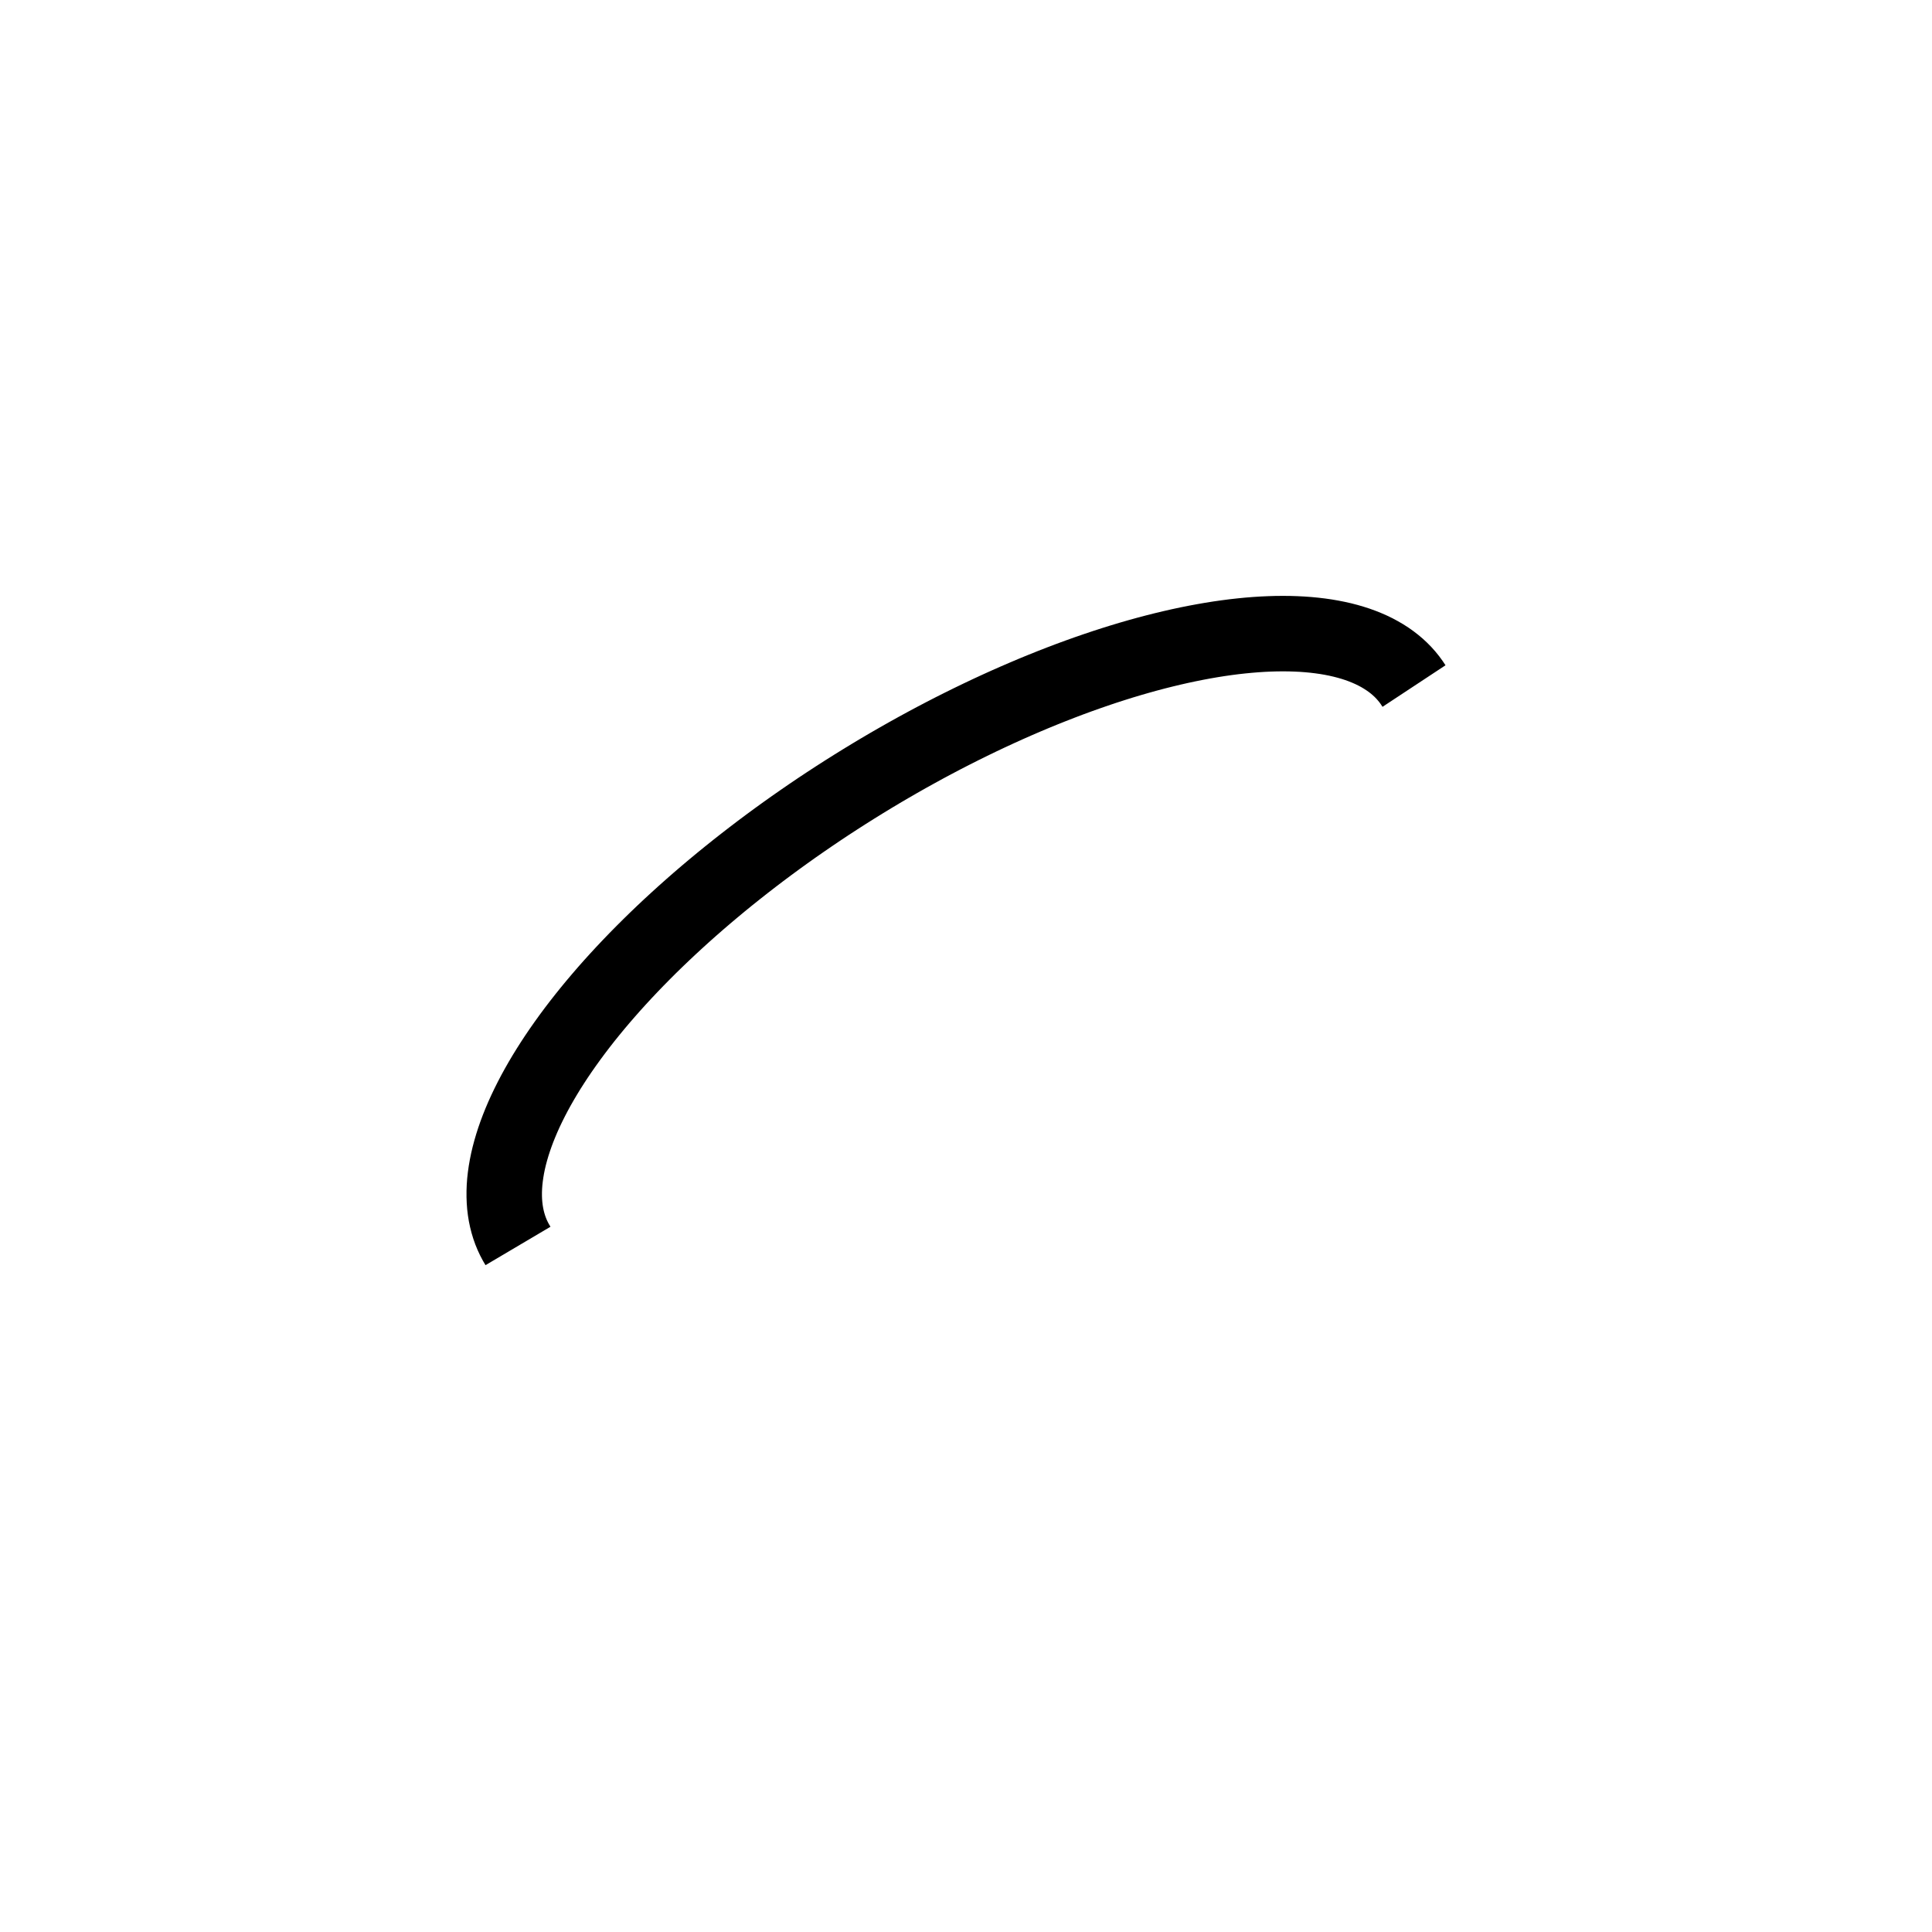
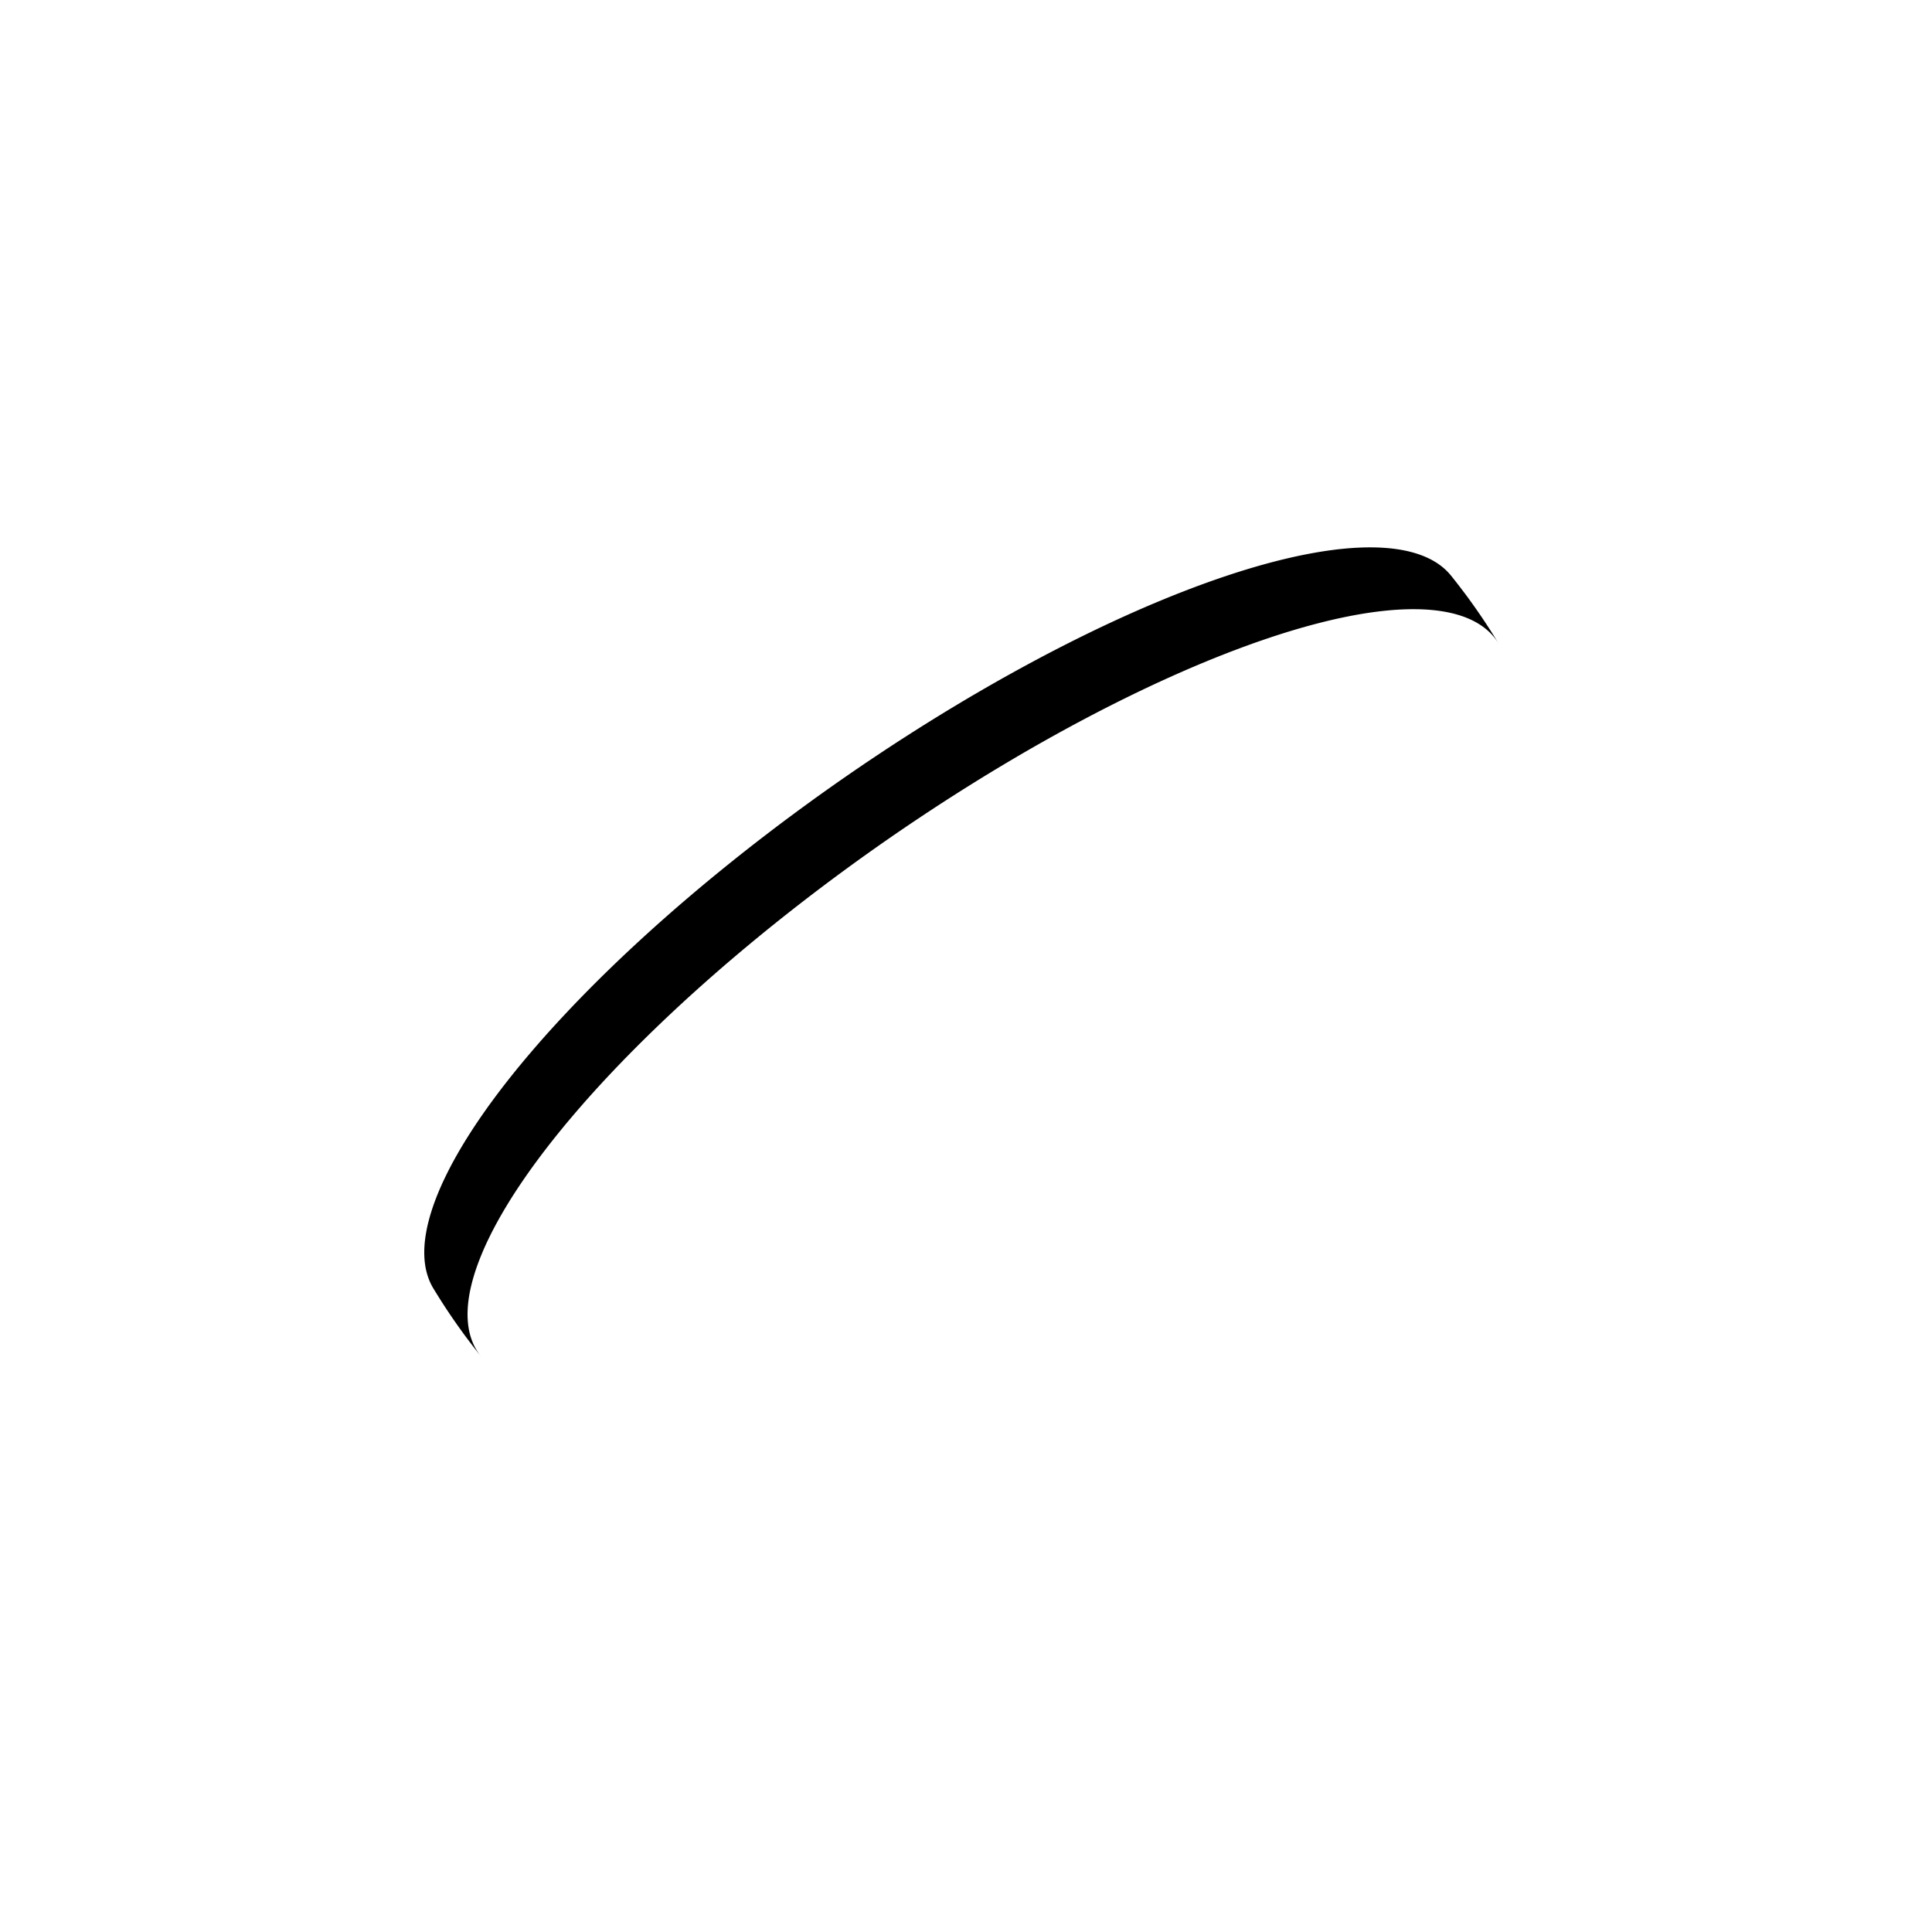
<svg xmlns="http://www.w3.org/2000/svg" width="1024" height="1024" viewBox="0 0 1024 1024">
-   <path fill="#000000" fill-rule="nonzero" d="M291.76 650.20L290.89 648.73L290.32 647.64L289.79 646.52L289.31 645.34L288.88 644.12L288.49 642.83L288.15 641.49L287.86 640.08L287.62 638.61L287.44 637.06L287.31 635.44L287.25 633.75L287.25 631.98L287.32 630.14L287.46 628.22L287.68 626.23L287.97 624.17L288.33 622.04L288.78 619.84L289.31 617.57L289.93 615.24L290.63 612.85L291.42 610.39L292.29 607.88L293.25 605.31L294.31 602.69L295.44 600.02L296.67 597.29L297.99 594.53L299.40 591.71L300.89 588.85L302.47 585.96L304.15 583.02L305.91 580.05L307.75 577.04L309.69 574.01L311.70 570.94L313.81 567.84L316.00 564.72L318.27 561.57L320.62 558.40L323.06 555.20L325.57 551.99L328.17 548.76L330.84 545.52L333.59 542.26L336.42 538.99L339.32 535.70L342.30 532.41L345.35 529.11L348.47 525.80L351.66 522.49L354.92 519.18L358.24 515.86L361.63 512.55L365.09 509.24L368.61 505.93L372.19 502.62L375.83 499.32L379.53 496.03L383.28 492.75L387.09 489.48L390.96 486.22L394.87 482.97L398.84 479.74L402.86 476.53L406.92 473.33L411.03 470.15L415.18 466.99L419.37 463.86L423.61 460.74L427.88 457.66L432.19 454.59L436.54 451.56L440.92 448.55L445.33 445.57L449.77 442.62L454.24 439.71L458.73 436.83L463.25 433.98L467.79 431.17L472.35 428.39L476.93 425.65L481.52 422.96L486.13 420.30L490.75 417.68L495.39 415.11L500.03 412.57L504.68 410.09L509.33 407.64L513.99 405.25L518.65 402.90L523.31 400.60L527.96 398.35L532.61 396.15L537.26 394.00L541.89 391.90L546.51 389.86L551.12 387.87L555.72 385.93L560.30 384.05L564.86 382.23L569.40 380.46L573.92 378.74L578.41 377.09L582.88 375.50L587.31 373.96L591.72 372.48L596.09 371.07L600.43 369.71L604.74 368.42L609.00 367.19L613.22 366.02L617.40 364.91L621.54 363.87L625.63 362.89L629.67 361.97L633.66 361.12L637.60 360.33L641.48 359.60L645.30 358.94L649.07 358.34L652.78 357.81L656.42 357.34L660.00 356.94L663.51 356.60L666.95 356.32L670.32 356.10L673.62 355.95L676.84 355.86L679.99 355.83L683.06 355.86L686.04 355.95L688.94 356.09L691.76 356.30L694.49 356.56L697.13 356.88L699.68 357.24L702.14 357.66L704.51 358.13L706.78 358.65L708.95 359.21L711.03 359.81L713.01 360.45L714.89 361.13L716.67 361.85L718.36 362.59L719.95 363.37L721.44 364.16L722.84 364.99L724.15 365.83L725.38 366.69L726.52 367.57L727.57 368.46L728.56 369.37L729.47 370.30L730.31 371.25L731.10 372.21L731.82 373.20L732.76 374.63L766.15 352.61L764.66 350.37L762.78 347.80L760.78 345.33L758.66 342.95L756.43 340.68L754.09 338.51L751.65 336.45L749.11 334.49L746.49 332.64L743.78 330.90L740.99 329.27L738.13 327.73L735.19 326.30L732.18 324.98L729.11 323.75L725.97 322.61L722.78 321.58L719.52 320.63L716.20 319.77L712.82 319.01L709.39 318.33L705.90 317.73L702.36 317.22L698.76 316.79L695.11 316.44L691.41 316.17L687.65 315.98L683.85 315.86L679.99 315.83L676.08 315.86L672.12 315.98L668.11 316.16L664.06 316.42L659.96 316.75L655.81 317.16L651.61 317.63L647.37 318.18L643.09 318.79L638.76 319.48L634.40 320.24L629.99 321.06L625.54 321.95L621.06 322.91L616.54 323.94L611.98 325.03L607.39 326.19L602.77 327.41L598.11 328.70L593.43 330.05L588.71 331.47L583.97 332.95L579.21 334.49L574.42 336.10L569.61 337.76L564.77 339.49L559.92 341.27L555.05 343.12L550.17 345.02L545.27 346.98L540.35 349.00L535.43 351.08L530.50 353.21L525.55 355.39L520.61 357.63L515.66 359.92L510.70 362.27L505.75 364.66L500.79 367.11L495.84 369.60L490.89 372.15L485.95 374.74L481.02 377.38L476.10 380.06L471.19 382.79L466.29 385.57L461.40 388.38L456.54 391.24L451.69 394.14L446.86 397.08L442.05 400.06L437.27 403.07L432.51 406.12L427.78 409.21L423.07 412.33L418.40 415.49L413.76 418.68L409.16 421.89L404.58 425.14L400.05 428.42L395.55 431.72L391.10 435.05L386.69 438.41L382.32 441.79L377.99 445.19L373.71 448.62L369.48 452.06L365.30 455.53L361.17 459.01L357.09 462.51L353.07 466.03L349.10 469.56L345.19 473.11L341.34 476.66L337.54 480.23L333.81 483.81L330.14 487.40L326.54 490.99L322.99 494.59L319.52 498.20L316.11 501.81L312.77 505.43L309.50 509.04L306.30 512.66L303.18 516.28L300.12 519.90L297.14 523.52L294.24 527.13L291.41 530.74L288.66 534.34L285.99 537.94L283.40 541.54L280.88 545.13L278.45 548.71L276.10 552.28L273.84 555.84L271.65 559.39L269.56 562.93L267.55 566.46L265.62 569.98L263.79 573.49L262.04 576.99L260.38 580.47L258.81 583.95L257.34 587.41L255.96 590.85L254.67 594.29L253.48 597.71L252.39 601.12L251.40 604.51L250.50 607.90L249.71 611.27L249.03 614.62L248.45 617.97L247.98 621.30L247.62 624.61L247.38 627.91L247.26 631.20L247.26 634.46L247.38 637.71L247.62 640.93L248.00 644.13L248.51 647.30L249.16 650.44L249.95 653.54L250.87 656.59L251.93 659.59L253.14 662.54L254.48 665.42L255.97 668.24L257.33 670.56Z" />
+   <path fill="#000000" fill-rule="nonzero" d="M229.67 682.86L229.24 682.12L228.83 681.37L228.44 680.61L228.07 679.83L227.72 679.04L227.39 678.23L227.08 677.41L226.79 676.58L226.52 675.73L226.27 674.87L226.04 674.00L225.83 673.12L225.64 672.22L225.47 671.31L225.33 670.38L225.20 669.44L225.09 668.49L225.01 667.53L224.94 666.55L224.90 665.56L224.87 664.56L224.87 663.55L224.88 662.52L224.92 661.48L224.98 660.43L225.05 659.36L225.15 658.29L225.27 657.20L225.41 656.10L225.57 654.99L225.75 653.87L225.95 652.73L226.17 651.58L226.41 650.42L226.67 649.25L226.95 648.07L227.26 646.88L227.58 645.68L227.92 644.46L228.28 643.23L228.67 642.00L229.07 640.75L229.49 639.49L229.93 638.22L230.40 636.94L230.88 635.65L231.38 634.35L231.91 633.04L232.45 631.72L233.01 630.38L233.60 629.04L234.20 627.69L234.82 626.33L235.47 624.96L236.13 623.58L236.81 622.19L237.51 620.79L238.23 619.38L238.97 617.96L239.73 616.53L240.51 615.10L241.31 613.65L242.13 612.20L242.96 610.74L243.82 609.27L244.69 607.79L245.59 606.30L246.50 604.80L247.43 603.30L248.38 601.79L249.35 600.27L250.34 598.74L251.35 597.20L252.37 595.66L253.41 594.11L254.48 592.55L255.56 590.99L256.65 589.42L257.77 587.84L258.90 586.25L260.06 584.66L261.23 583.06L262.41 581.46L263.62 579.84L264.84 578.23L266.08 576.60L267.34 574.97L268.62 573.34L269.91 571.69L271.22 570.05L272.54 568.39L273.89 566.73L275.25 565.07L276.63 563.40L278.02 561.73L279.43 560.05L280.86 558.37L282.30 556.68L283.76 554.98L285.23 553.29L286.72 551.59L288.23 549.88L289.75 548.17L291.29 546.46L292.85 544.74L294.42 543.02L296.00 541.29L297.60 539.57L299.22 537.84L300.85 536.10L302.49 534.36L304.15 532.62L305.82 530.88L307.51 529.14L309.21 527.39L310.93 525.64L312.66 523.88L314.41 522.13L316.17 520.37L317.94 518.61L319.72 516.85L321.52 515.09L323.34 513.33L325.16 511.56L327.00 509.80L328.85 508.03L330.72 506.26L332.59 504.50L334.48 502.73L336.39 500.96L338.30 499.19L340.23 497.42L342.16 495.65L344.11 493.88L346.08 492.10L348.05 490.33L350.03 488.57L352.03 486.80L354.03 485.03L356.05 483.26L358.08 481.49L360.12 479.73L362.17 477.96L364.23 476.20L366.30 474.44L368.37 472.68L370.46 470.92L372.56 469.16L374.67 467.41L376.79 465.65L378.92 463.90L381.05 462.16L383.20 460.41L385.35 458.67L387.51 456.93L389.68 455.19L391.86 453.45L394.05 451.72L396.24 450.00L398.44 448.27L400.65 446.55L402.87 444.83L405.10 443.12L407.33 441.41L409.57 439.70L411.81 438.00L414.06 436.30L416.32 434.61L418.59 432.92L420.86 431.24L423.13 429.56L425.41 427.89L427.70 426.22L430.00 424.55L432.29 422.89L434.60 421.24L436.91 419.59L439.22 417.95L441.54 416.32L443.86 414.68L446.19 413.06L448.52 411.44L450.85 409.83L453.19 408.22L455.53 406.63L457.87 405.03L460.22 403.45L462.57 401.87L464.93 400.30L467.28 398.73L469.64 397.17L472.00 395.62L474.37 394.08L476.73 392.54L479.10 391.02L481.47 389.50L483.84 387.98L486.21 386.48L488.58 384.98L490.95 383.50L493.33 382.02L495.70 380.54L498.08 379.08L500.45 377.63L502.83 376.18L505.20 374.75L507.57 373.32L509.95 371.90L512.32 370.49L514.69 369.09L517.07 367.70L519.44 366.32L521.80 364.95L524.17 363.59L526.54 362.24L528.90 360.89L531.26 359.56L533.62 358.24L535.98 356.93L538.33 355.63L540.68 354.34L543.03 353.06L545.37 351.79L547.72 350.53L550.05 349.28L552.39 348.04L554.72 346.81L557.05 345.60L559.37 344.39L561.69 343.20L564.00 342.02L566.31 340.85L568.61 339.69L570.91 338.54L573.20 337.41L575.49 336.28L577.78 335.17L580.05 334.07L582.32 332.98L584.59 331.90L586.85 330.84L589.10 329.79L591.34 328.75L593.58 327.72L595.82 326.71L598.04 325.70L600.26 324.71L602.47 323.74L604.67 322.77L606.87 321.82L609.05 320.88L611.23 319.96L613.40 319.05L615.57 318.15L617.72 317.26L619.87 316.39L622.00 315.53L624.13 314.68L626.25 313.85L628.36 313.03L630.46 312.22L632.55 311.43L634.63 310.65L636.70 309.89L638.76 309.14L640.81 308.40L642.84 307.68L644.87 306.97L646.89 306.27L648.90 305.59L650.89 304.93L652.88 304.27L654.85 303.63L656.81 303.01L658.77 302.40L660.70 301.80L662.63 301.22L664.55 300.65L666.45 300.10L668.34 299.56L670.22 299.04L672.08 298.53L673.93 298.04L675.77 297.56L677.60 297.09L679.41 296.64L681.22 296.21L683.00 295.79L684.78 295.38L686.53 294.99L688.28 294.61L690.01 294.25L691.73 293.91L693.43 293.58L695.12 293.26L696.80 292.96L698.46 292.67L700.10 292.40L701.74 292.14L703.35 291.90L704.95 291.68L706.54 291.47L708.11 291.27L709.66 291.09L711.20 290.93L712.73 290.78L714.23 290.64L715.73 290.52L717.20 290.42L718.66 290.33L720.11 290.26L721.53 290.20L722.95 290.15L724.34 290.13L725.72 290.11L727.08 290.12L728.42 290.13L729.75 290.17L731.06 290.21L732.36 290.28L733.63 290.36L734.89 290.45L736.13 290.56L737.36 290.68L738.56 290.82L739.75 290.98L740.92 291.15L742.08 291.33L743.21 291.53L744.33 291.75L745.43 291.98L746.51 292.22L747.57 292.49L748.62 292.76L749.64 293.05L750.65 293.36L751.64 293.68L752.61 294.02L753.56 294.37L754.50 294.73L755.41 295.11L756.31 295.51L757.18 295.92L758.04 296.34L758.88 296.78L759.70 297.24L760.49 297.71L761.28 298.19L762.04 298.69L762.78 299.21L763.50 299.73L764.20 300.28L764.89 300.83L765.55 301.41L766.19 301.99L766.82 302.59L767.42 303.21L768.00 303.84L768.57 304.48L769.11 305.14L770.83 307.29L772.52 309.45L774.20 311.63L775.86 313.82L777.51 316.02L779.13 318.24L780.73 320.47L782.32 322.72L783.89 324.98L785.44 327.25L786.97 329.53L788.48 331.83L789.97 334.14L791.44 336.46L792.89 338.80L794.33 341.14L793.86 340.40L793.38 339.68L792.87 338.96L792.35 338.27L791.80 337.58L791.23 336.92L790.64 336.27L790.03 335.63L789.40 335.01L788.74 334.40L788.07 333.81L787.38 333.23L786.66 332.67L785.93 332.12L785.17 331.59L784.40 331.08L783.60 330.58L782.79 330.09L781.95 329.62L781.09 329.17L780.22 328.73L779.32 328.31L778.40 327.90L777.47 327.51L776.51 327.13L775.53 326.77L774.54 326.43L773.52 326.10L772.48 325.79L771.43 325.49L770.36 325.21L769.26 324.95L768.15 324.70L767.02 324.46L765.87 324.25L764.70 324.05L763.51 323.86L762.30 323.69L761.08 323.54L759.83 323.40L758.57 323.28L757.29 323.17L755.99 323.08L754.67 323.01L753.33 322.95L751.98 322.91L750.61 322.89L749.22 322.88L747.81 322.88L746.39 322.91L744.95 322.95L743.49 323.00L742.01 323.07L740.52 323.16L739.01 323.26L737.48 323.38L735.94 323.52L734.38 323.67L732.80 323.84L731.21 324.02L729.60 324.22L727.97 324.43L726.33 324.66L724.67 324.91L723.00 325.17L721.31 325.45L719.60 325.75L717.88 326.06L716.15 326.38L714.40 326.73L712.64 327.08L710.86 327.46L709.06 327.85L707.25 328.25L705.43 328.67L703.59 329.11L701.74 329.56L699.88 330.03L698.00 330.51L696.11 331.01L694.20 331.52L692.28 332.05L690.35 332.59L688.40 333.15L686.44 333.73L684.47 334.32L682.49 334.92L680.49 335.54L678.48 336.18L676.46 336.83L674.43 337.49L672.39 338.18L670.33 338.87L668.26 339.58L666.18 340.30L664.09 341.04L661.99 341.80L659.88 342.57L657.76 343.35L655.63 344.15L653.48 344.96L651.33 345.78L649.17 346.63L646.99 347.48L644.81 348.35L642.62 349.23L640.42 350.13L638.21 351.04L635.99 351.96L633.76 352.90L631.52 353.85L629.27 354.82L627.02 355.80L624.76 356.79L622.49 357.80L620.21 358.82L617.93 359.85L615.63 360.90L613.33 361.95L611.03 363.03L608.71 364.11L606.39 365.21L604.07 366.32L601.73 367.44L599.40 368.58L597.05 369.73L594.70 370.89L592.34 372.06L589.98 373.25L587.62 374.44L585.24 375.65L582.87 376.87L580.49 378.11L578.10 379.35L575.71 380.61L573.32 381.87L570.92 383.15L568.52 384.44L566.11 385.75L563.70 387.06L561.29 388.38L558.88 389.72L556.46 391.06L554.04 392.42L551.62 393.79L549.19 395.17L546.76 396.55L544.34 397.95L541.91 399.36L539.47 400.78L537.04 402.21L534.61 403.65L532.17 405.10L529.74 406.55L527.30 408.02L524.87 409.50L522.43 410.98L519.99 412.48L517.56 413.98L515.12 415.50L512.69 417.02L510.25 418.55L507.82 420.09L505.39 421.64L502.96 423.19L500.53 424.76L498.10 426.33L495.68 427.91L493.26 429.50L490.83 431.09L488.42 432.70L486.00 434.31L483.59 435.93L481.18 437.55L478.77 439.19L476.37 440.82L473.97 442.47L471.58 444.12L469.19 445.78L466.80 447.45L464.42 449.12L462.04 450.80L459.67 452.49L457.30 454.18L454.94 455.87L452.58 457.58L450.23 459.28L447.89 461.00L445.55 462.72L443.21 464.44L440.88 466.17L438.56 467.90L436.25 469.64L433.94 471.38L431.64 473.13L429.35 474.88L427.06 476.64L424.78 478.40L422.51 480.16L420.25 481.93L417.99 483.70L415.75 485.47L413.51 487.25L411.28 489.03L409.06 490.82L406.85 492.60L404.64 494.39L402.45 496.19L400.27 497.98L398.09 499.78L395.93 501.58L393.77 503.38L391.63 505.18L389.49 506.99L387.37 508.80L385.25 510.60L383.15 512.41L381.06 514.23L378.98 516.04L376.91 517.85L374.85 519.67L372.81 521.48L370.77 523.30L368.75 525.11L366.74 526.93L364.74 528.74L362.76 530.56L360.78 532.38L358.82 534.19L356.88 536.01L354.94 537.82L353.02 539.64L351.11 541.45L349.22 543.26L347.34 545.07L345.47 546.88L343.62 548.69L341.78 550.50L339.95 552.30L338.14 554.10L336.35 555.90L334.56 557.70L332.80 559.50L331.04 561.29L329.31 563.09L327.59 564.87L325.88 566.66L324.19 568.44L322.51 570.22L320.85 572.00L319.21 573.77L317.58 575.54L315.97 577.31L314.37 579.07L312.79 580.83L311.23 582.58L309.68 584.33L308.16 586.08L306.64 587.82L305.15 589.55L303.67 591.29L302.21 593.01L300.76 594.73L299.33 596.45L297.93 598.16L296.53 599.87L295.16 601.57L293.80 603.26L292.46 604.95L291.14 606.63L289.84 608.31L288.56 609.98L287.29 611.64L286.05 613.30L284.82 614.95L283.61 616.59L282.42 618.23L281.24 619.86L280.09 621.48L278.96 623.10L277.84 624.71L276.74 626.31L275.67 627.90L274.61 629.49L273.57 631.06L272.55 632.63L271.55 634.19L270.57 635.75L269.61 637.29L268.68 638.83L267.76 640.35L266.86 641.87L265.98 643.38L265.12 644.88L264.28 646.37L263.46 647.86L262.66 649.33L261.88 650.79L261.12 652.25L260.38 653.69L259.67 655.13L258.97 656.55L258.29 657.97L257.64 659.37L257.00 660.77L256.39 662.15L255.80 663.52L255.23 664.89L254.68 666.24L254.15 667.58L253.64 668.91L253.15 670.23L252.68 671.54L252.24 672.84L251.81 674.12L251.41 675.40L251.03 676.66L250.67 677.91L250.33 679.15L250.01 680.38L249.71 681.60L249.44 682.80L249.18 683.99L248.95 685.17L248.74 686.34L248.55 687.50L248.38 688.64L248.24 689.77L248.11 690.89L248.01 692.00L247.93 693.09L247.87 694.17L247.83 695.23L247.81 696.29L247.81 697.33L247.84 698.36L247.89 699.37L247.96 700.37L248.05 701.36L248.16 702.33L248.29 703.29L248.45 704.24L248.62 705.17L248.82 706.09L249.04 707.00L249.28 707.89L249.54 708.76L249.83 709.63L250.13 710.48L250.46 711.31L250.80 712.13L251.17 712.94L251.56 713.73L251.97 714.51L252.41 715.27L252.86 716.02L253.34 716.75L253.83 717.47L254.35 718.17L254.89 718.86L253.17 716.71L251.48 714.55L249.80 712.37L248.14 710.18L246.49 707.98L244.87 705.76L243.27 703.53L241.68 701.28L240.11 699.02L238.56 696.75L237.03 694.47L235.52 692.17L234.03 689.86L232.56 687.54L231.11 685.20Z" />
</svg>
